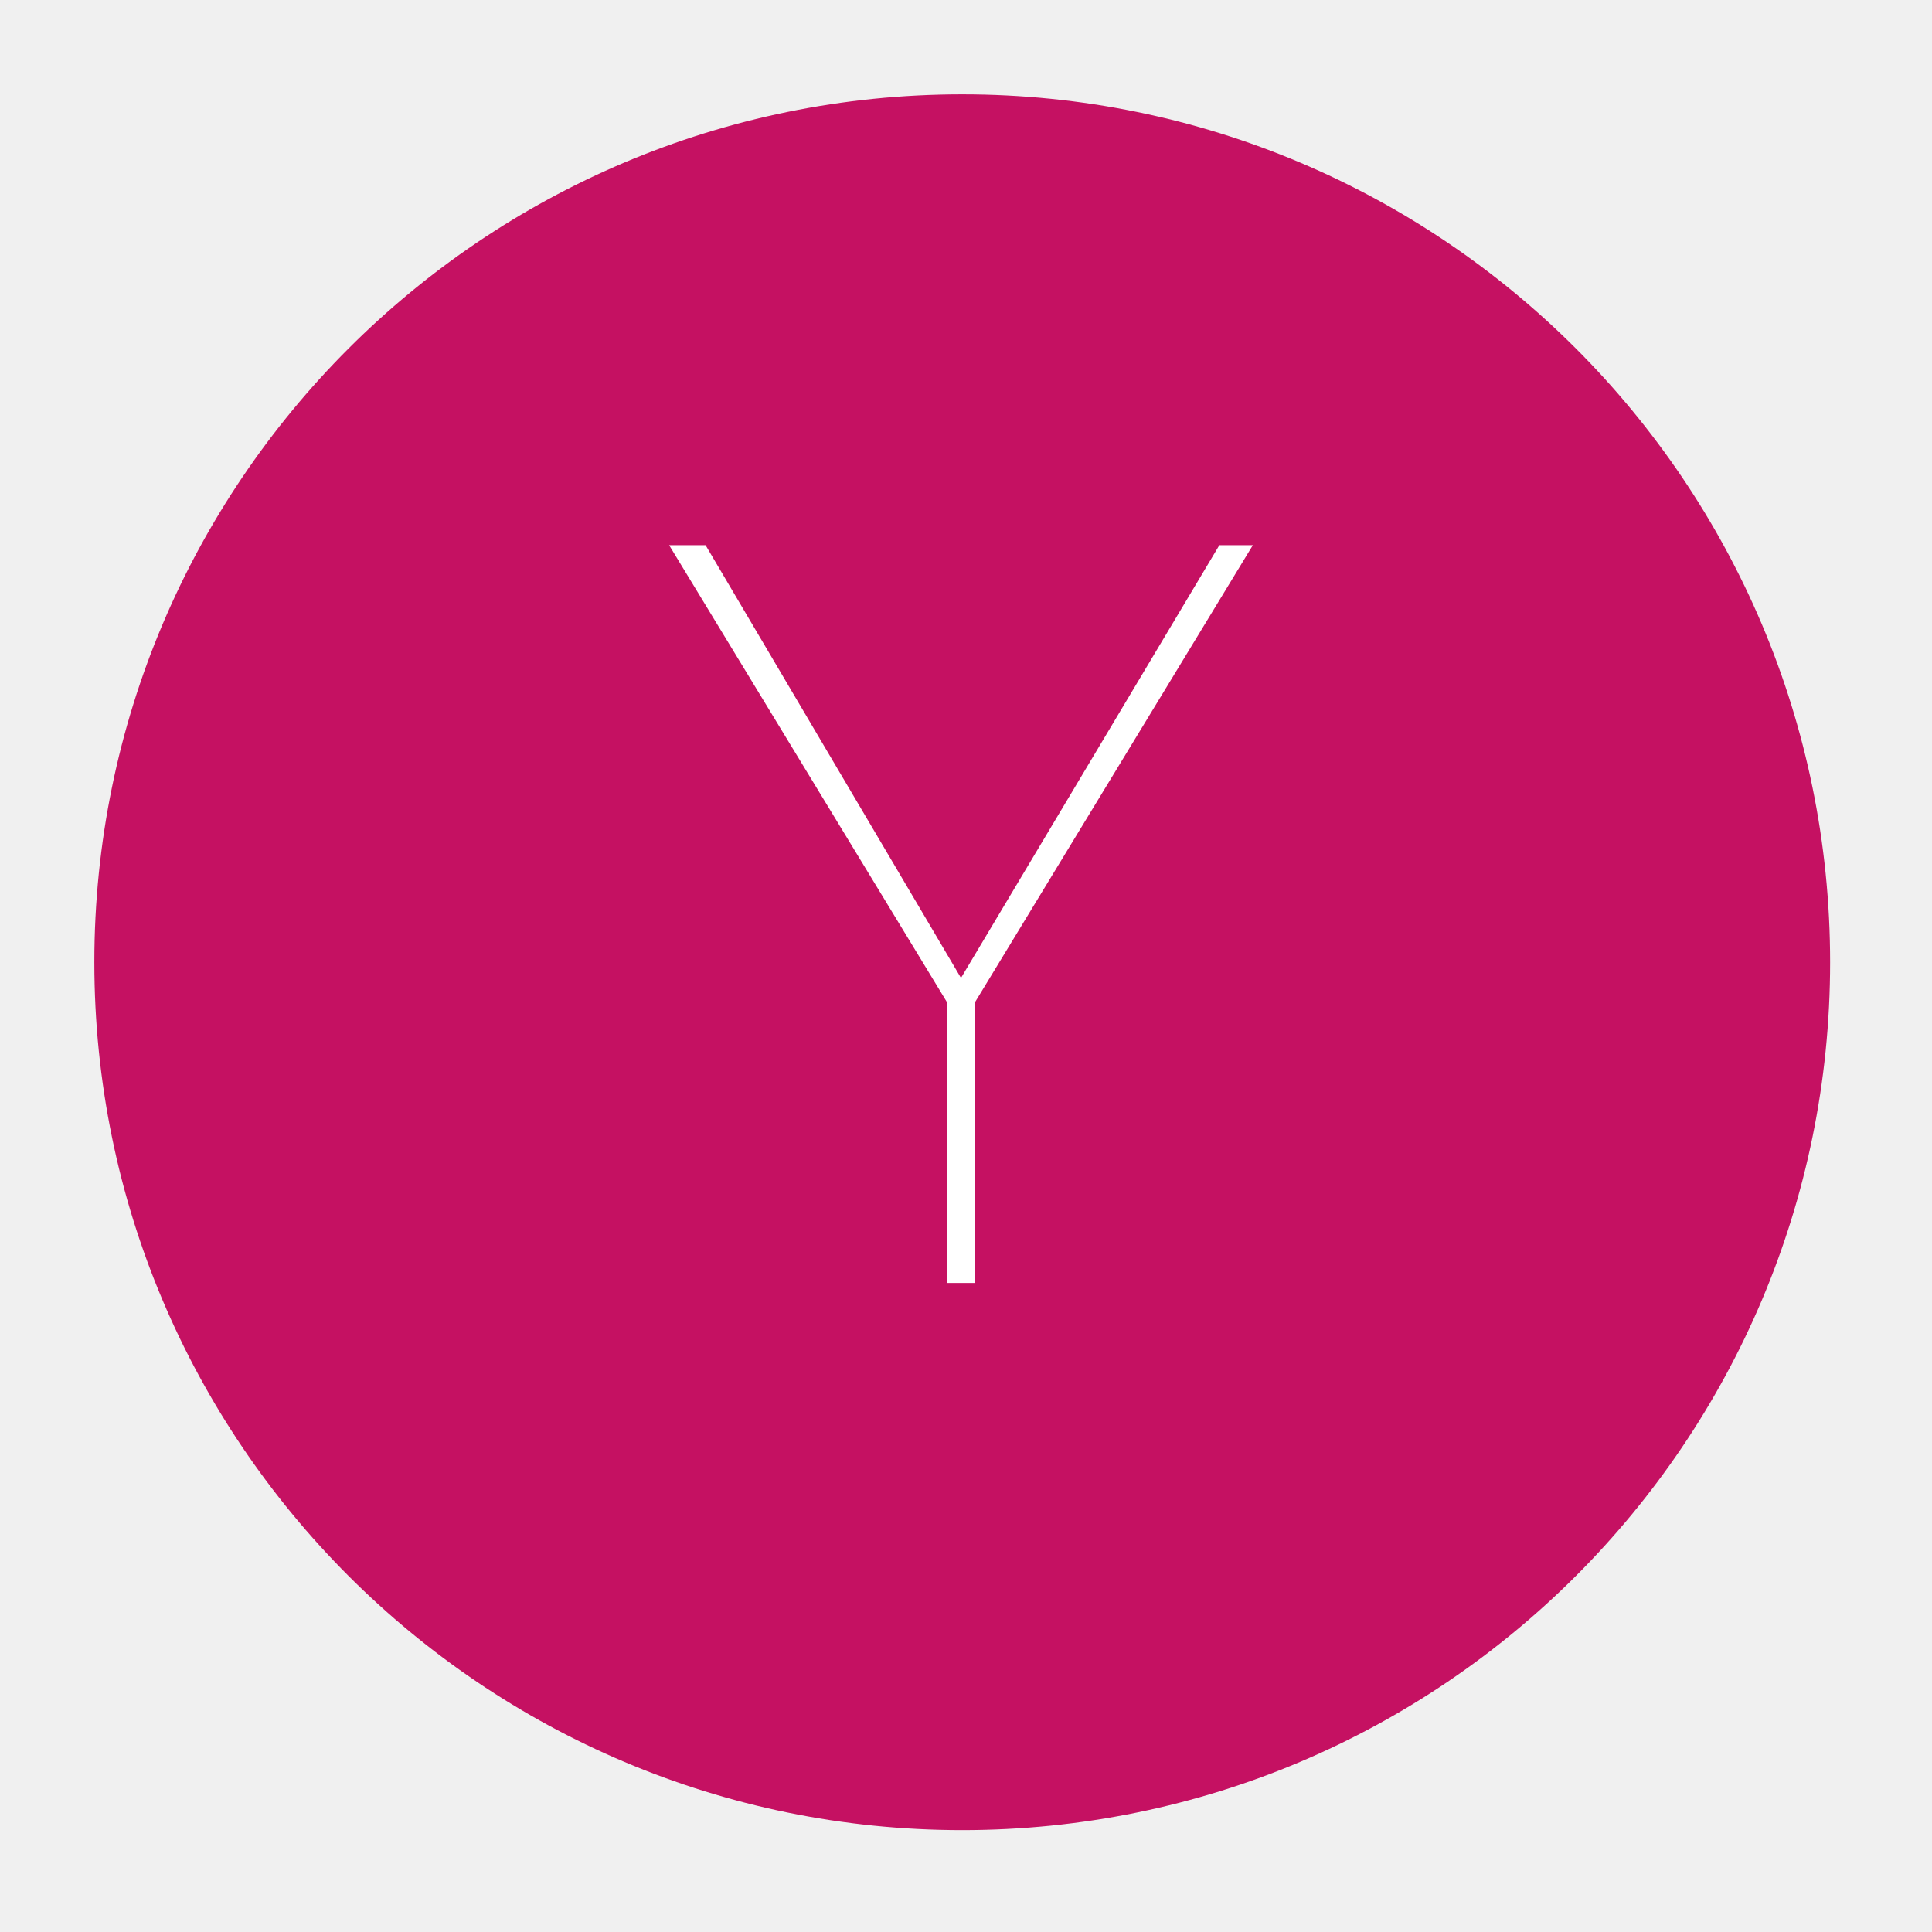
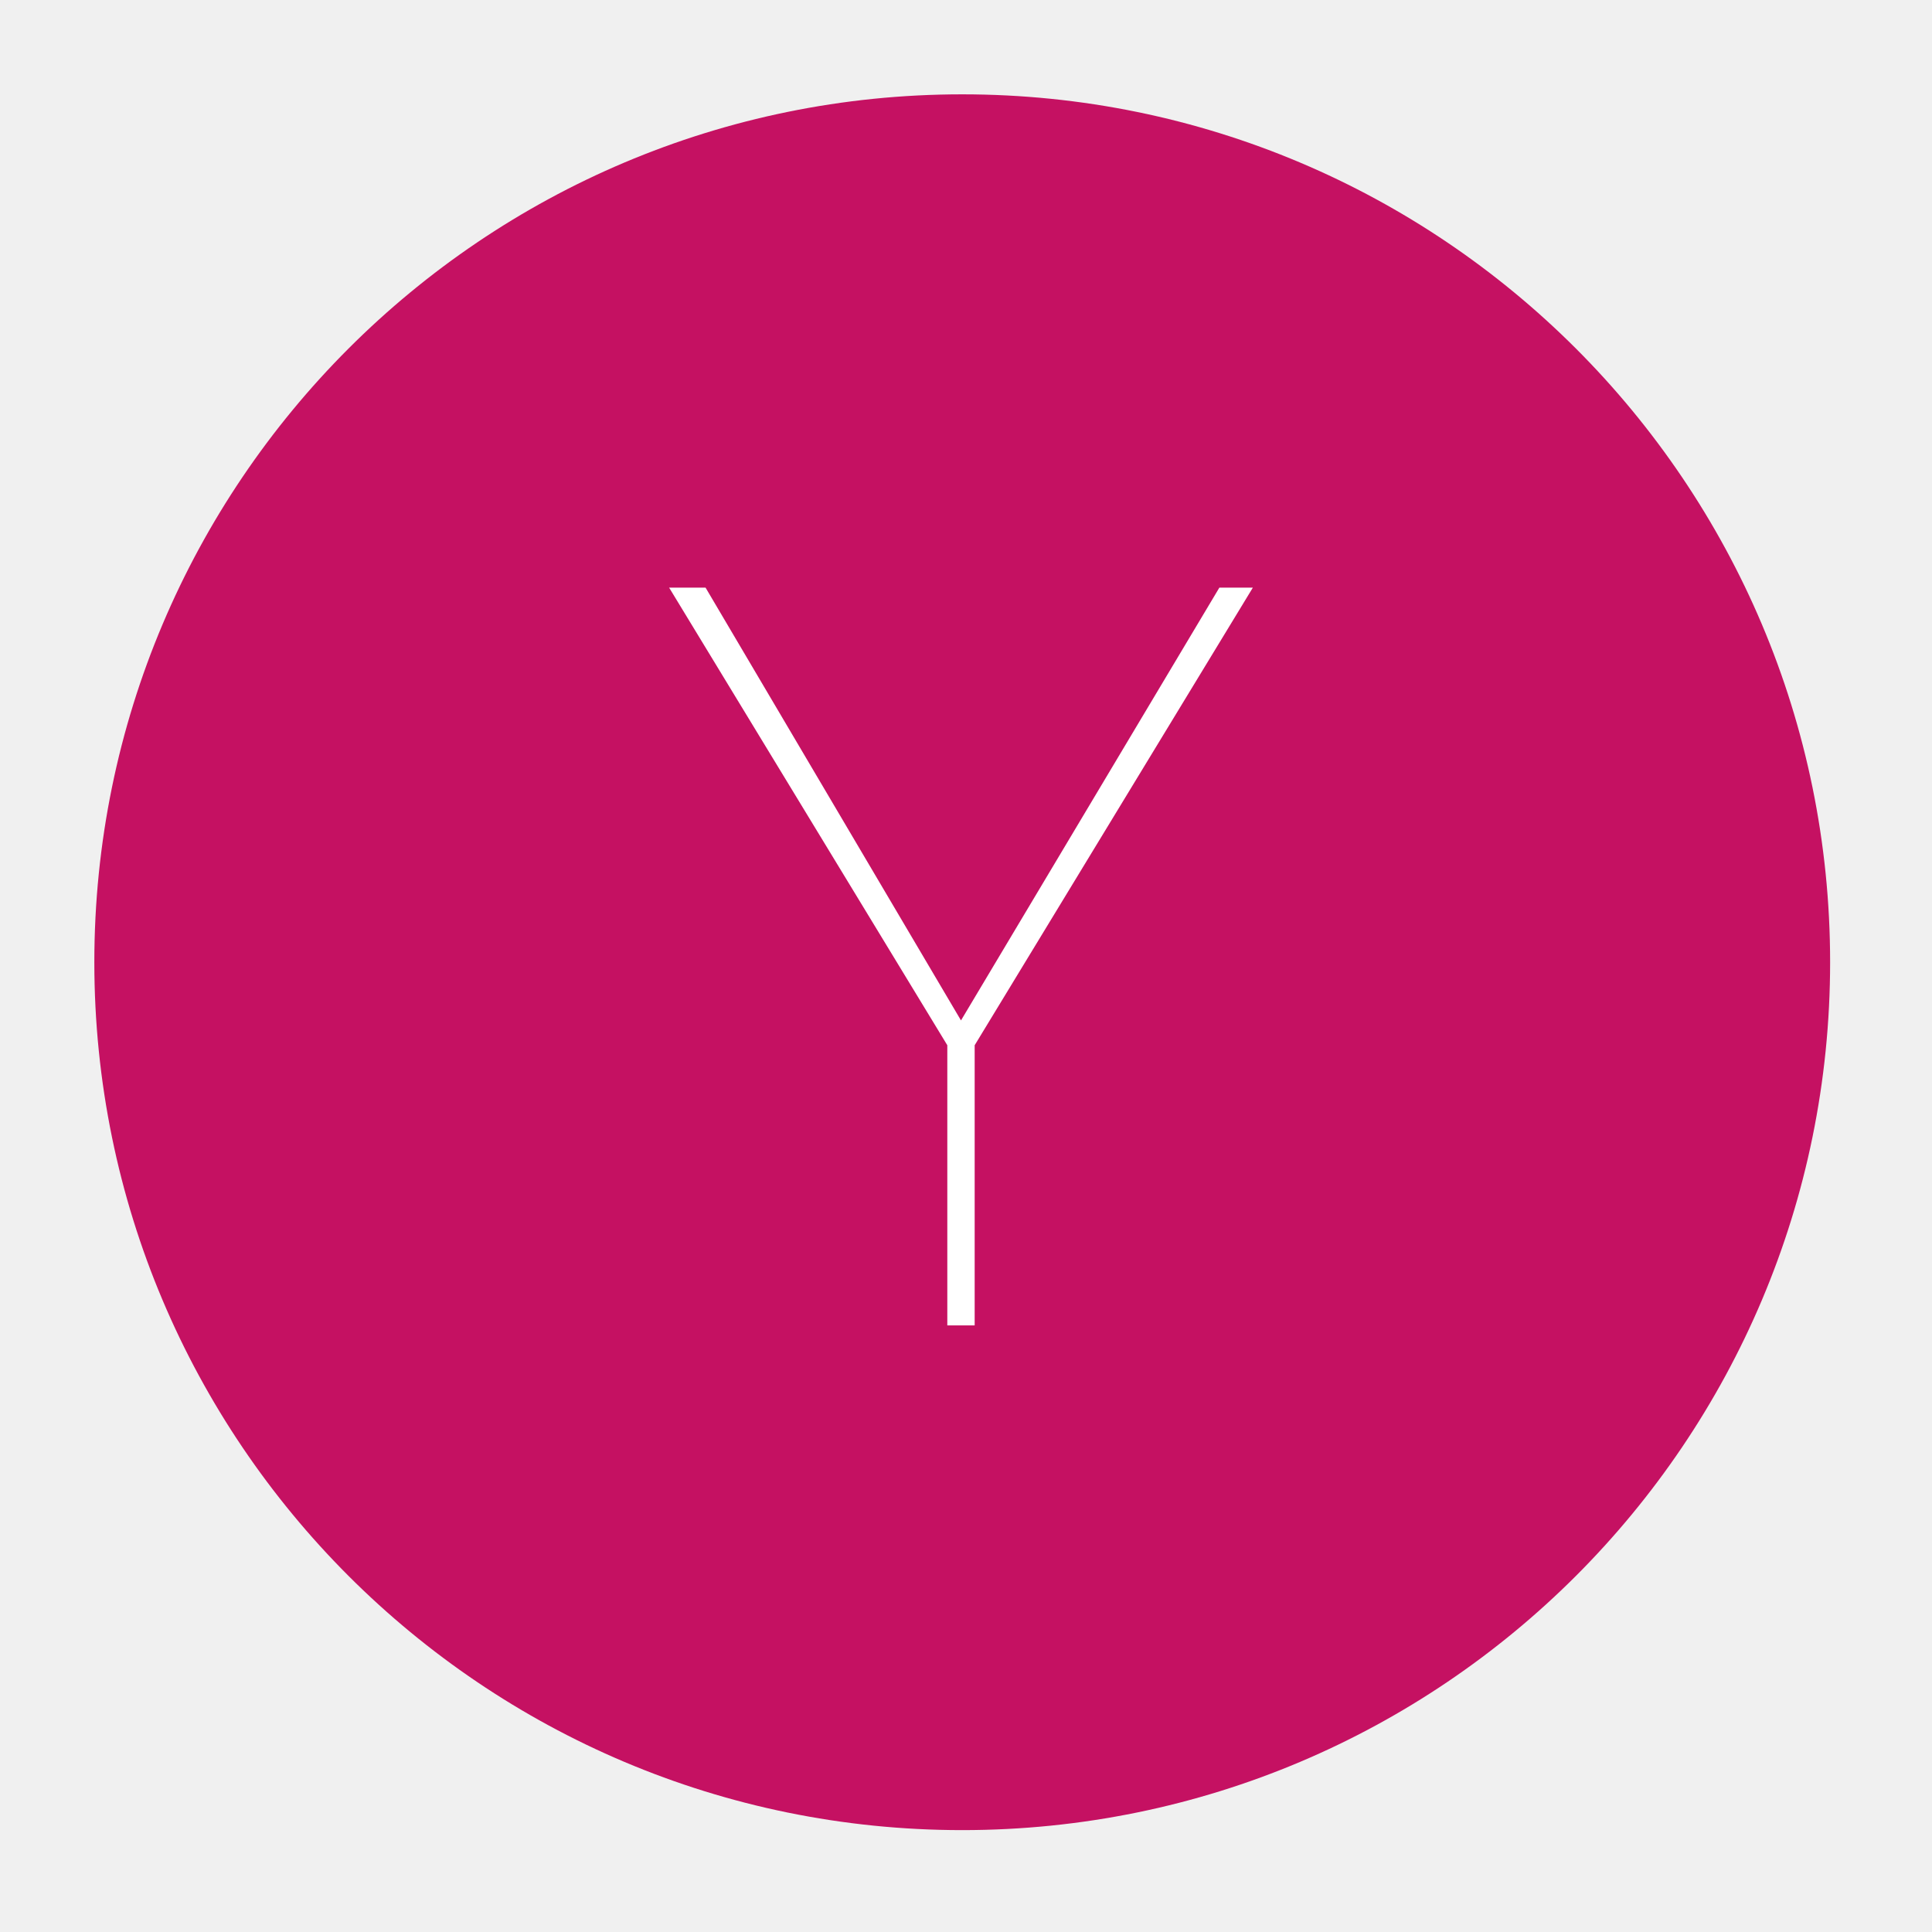
<svg xmlns="http://www.w3.org/2000/svg" width="532" height="532" viewBox="0 0 512 512">
  <circle cx="255" cy="255" r="230" fill="#c51162" />
-   <text x="255" y="246" dominant-baseline="central" text-anchor="middle" fill="#fff" font-size="275" font-weight="100" font-family="Roboto">Y</text>
+   <text x="255" y="255" dy="0.35em" text-anchor="middle" fill="#fff" font-size="275" font-weight="100" font-family="Roboto">Y</text>
</svg>
